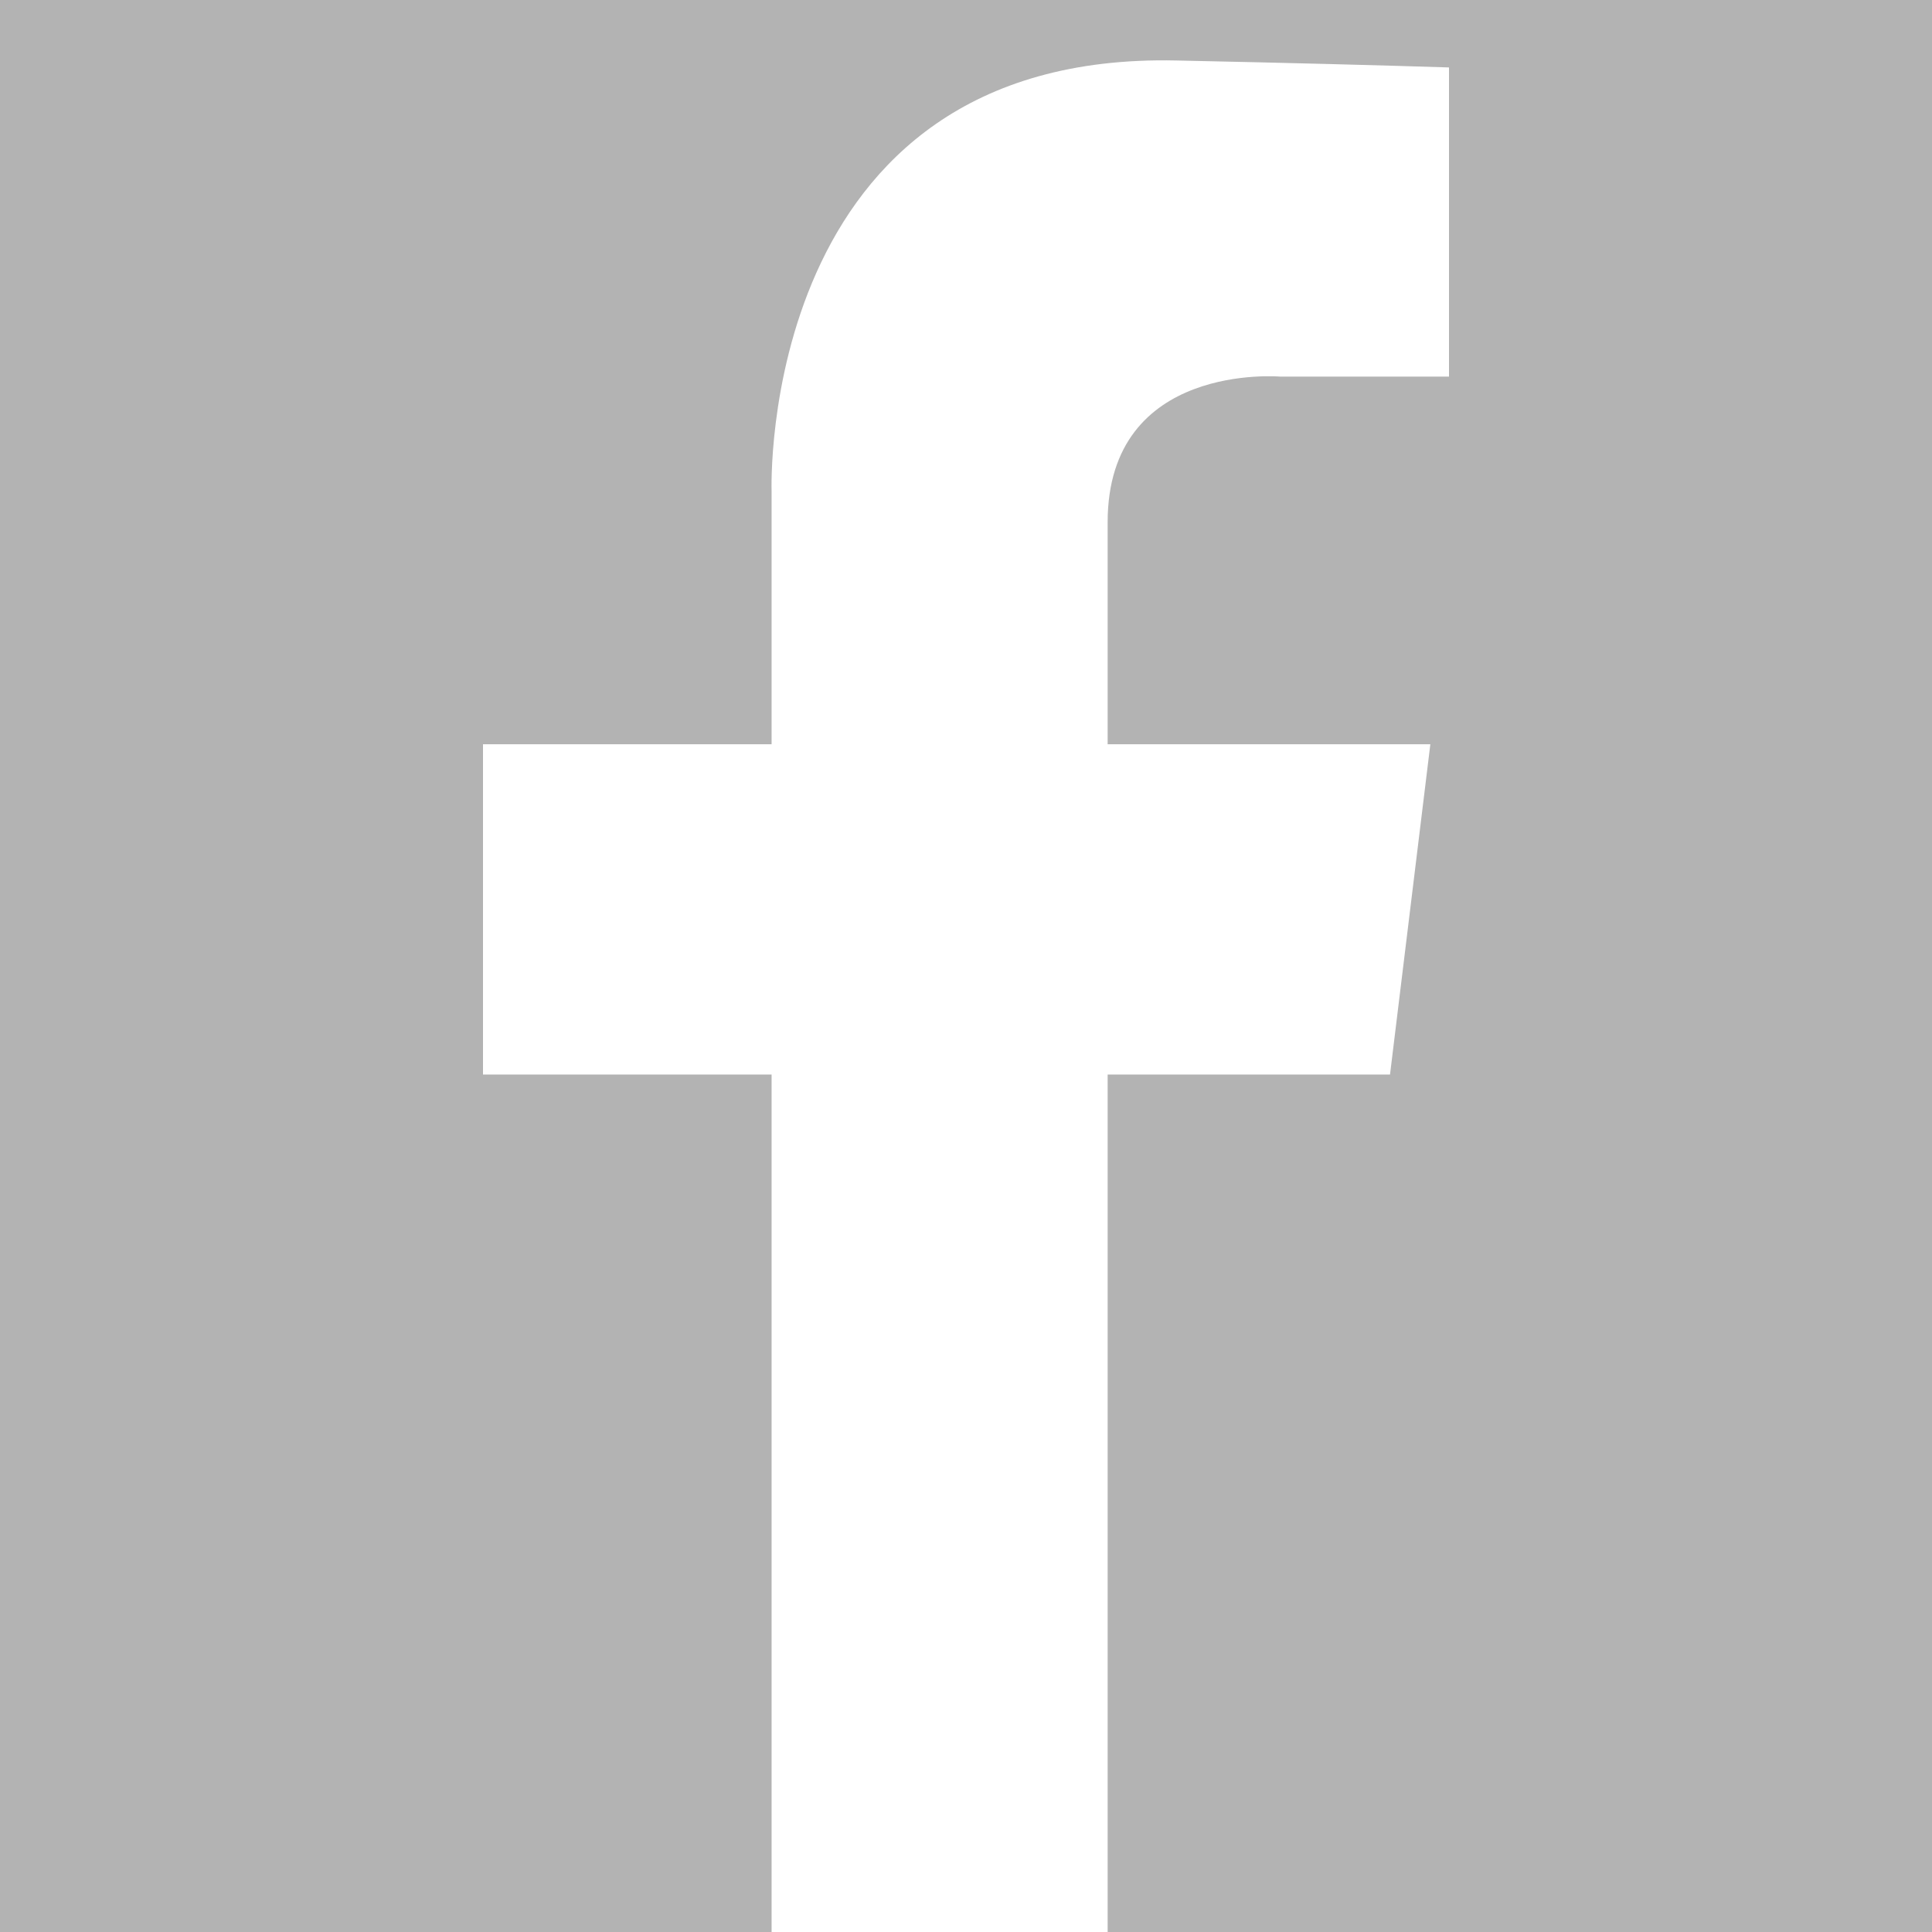
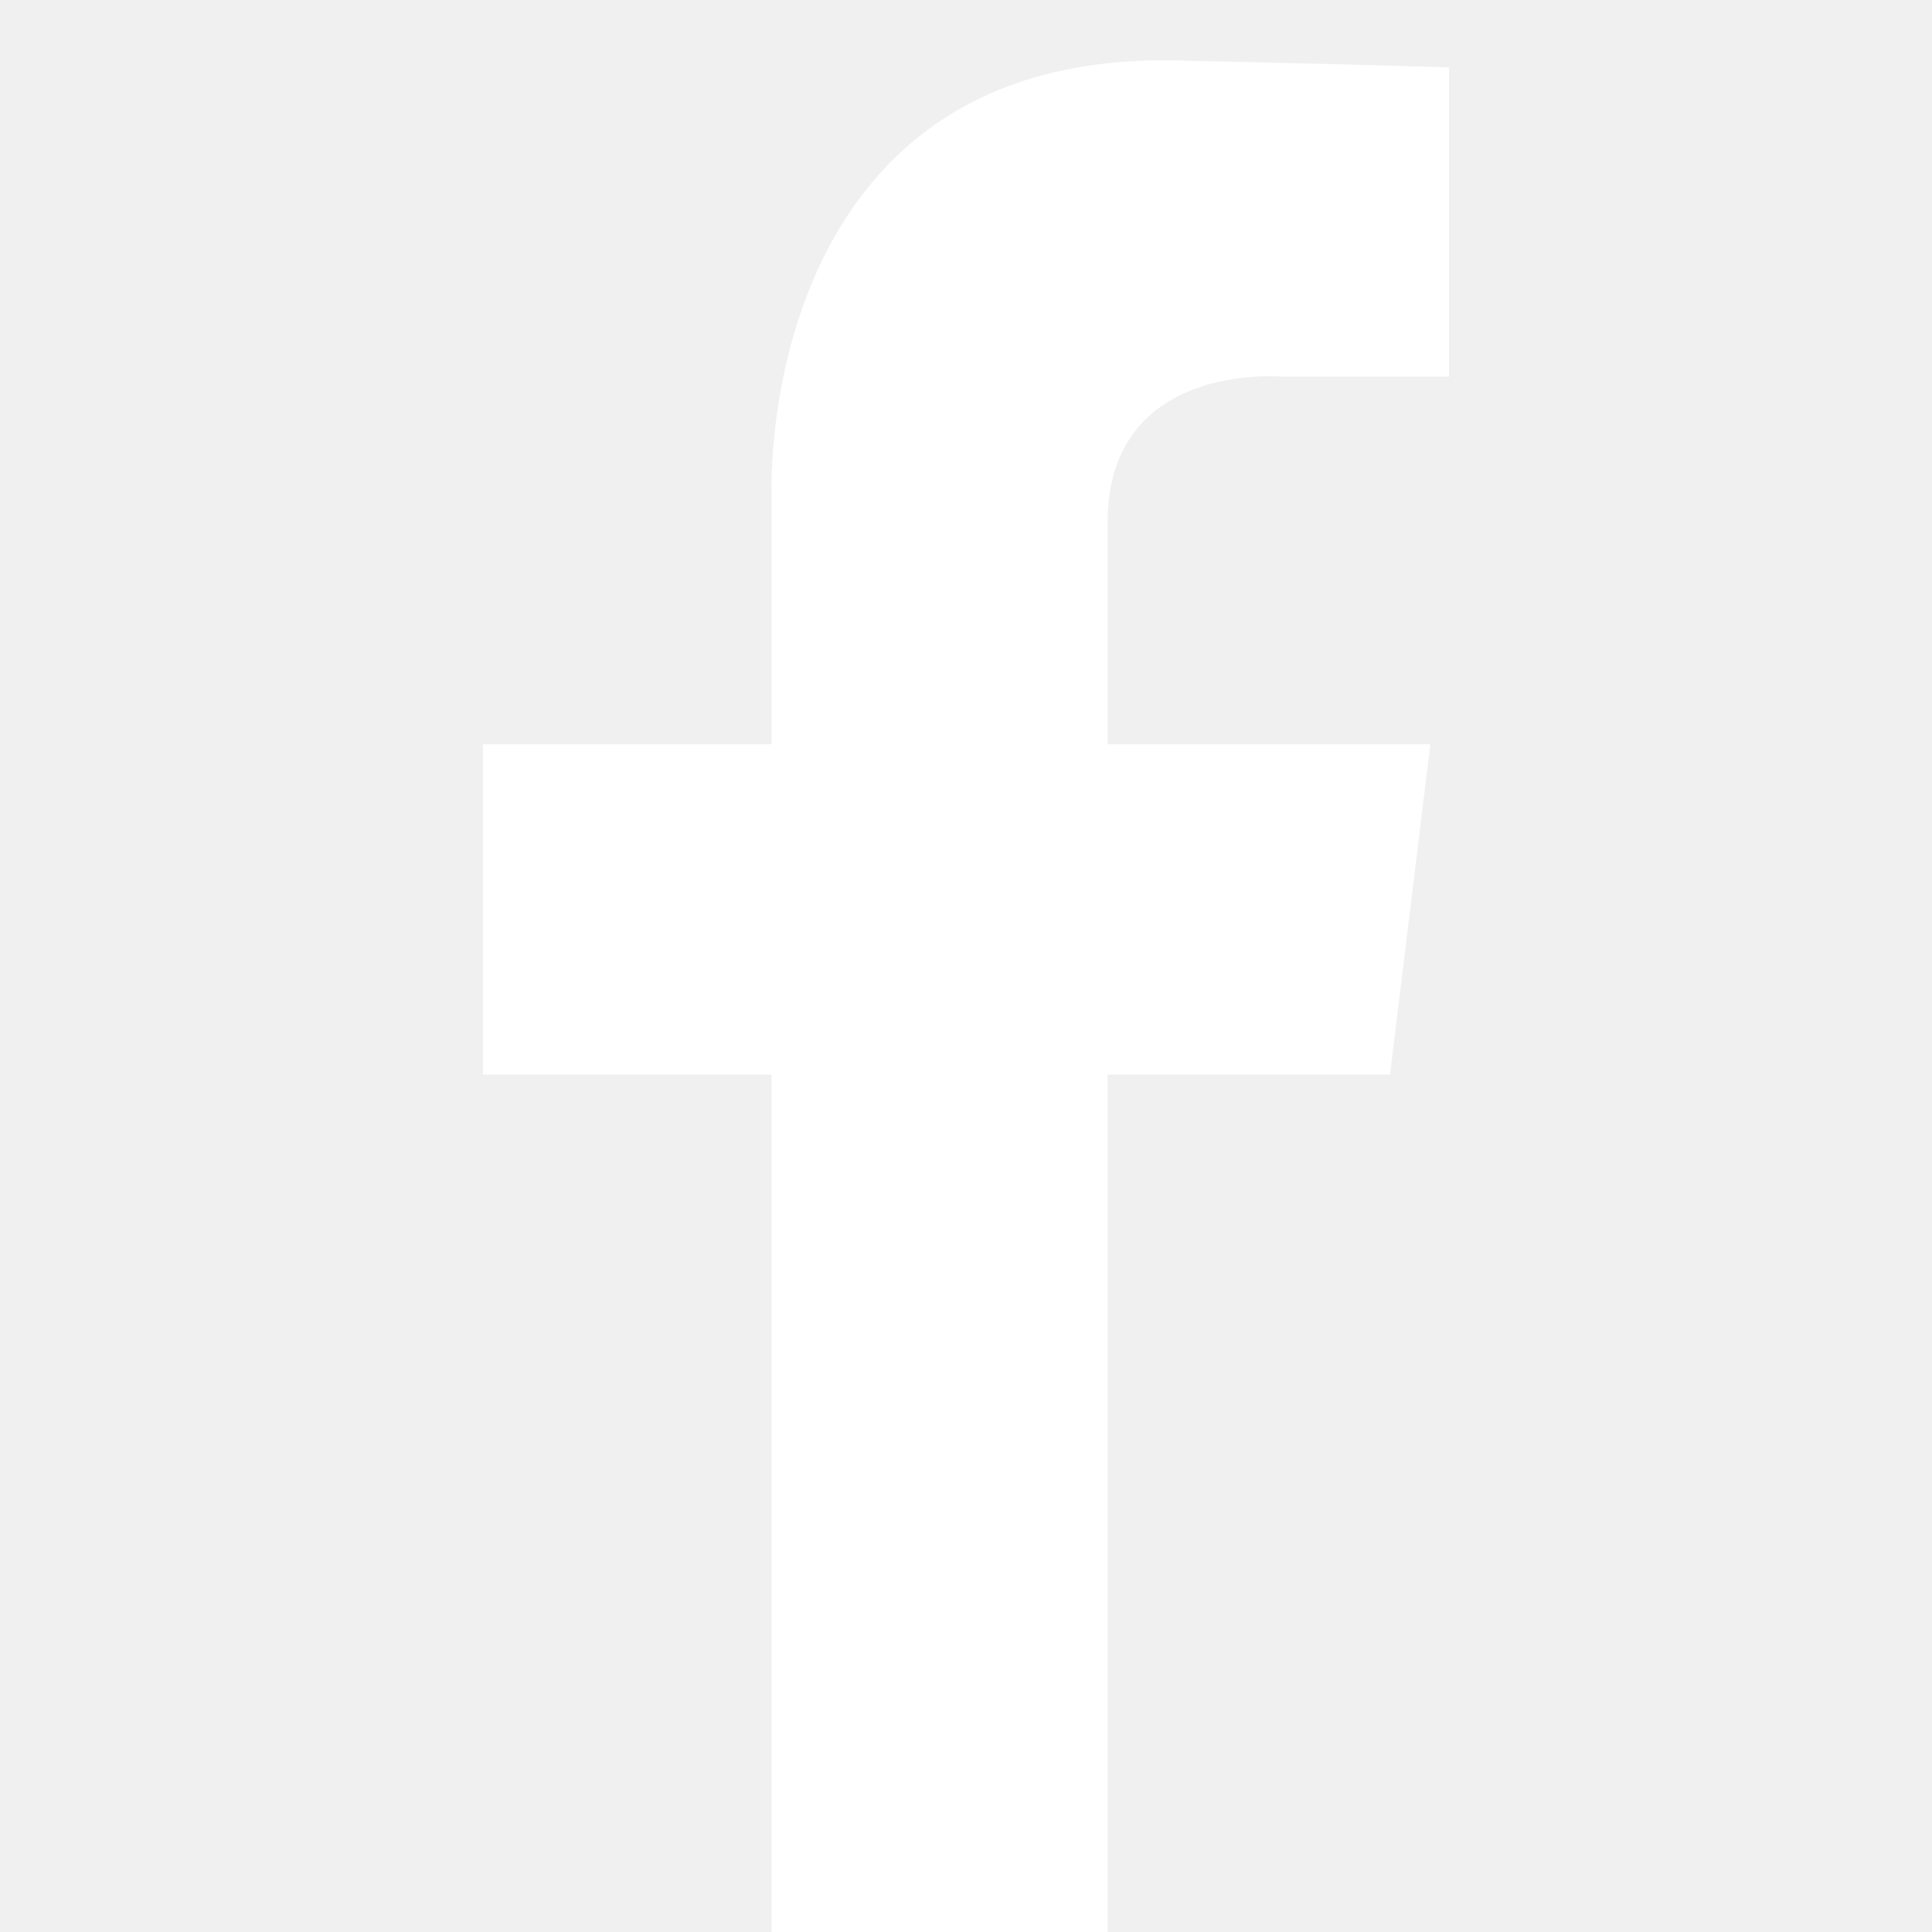
<svg xmlns="http://www.w3.org/2000/svg" width="32" height="32" viewBox="0 0 32 32" fill="none">
-   <rect width="32" height="32" fill="#B3B3B3" />
  <path d="M21.212 6.238H24V1.117C22.881 1.082 21.409 1.042 19.485 1.002C12.53 0.848 12.78 8.136 12.78 8.136V12.327H8V17.798H12.78V32H18.346V17.798H23.023L23.691 12.327H18.346V8.651C18.346 5.988 21.207 6.238 21.207 6.238H21.212Z" fill="white" />
</svg>
